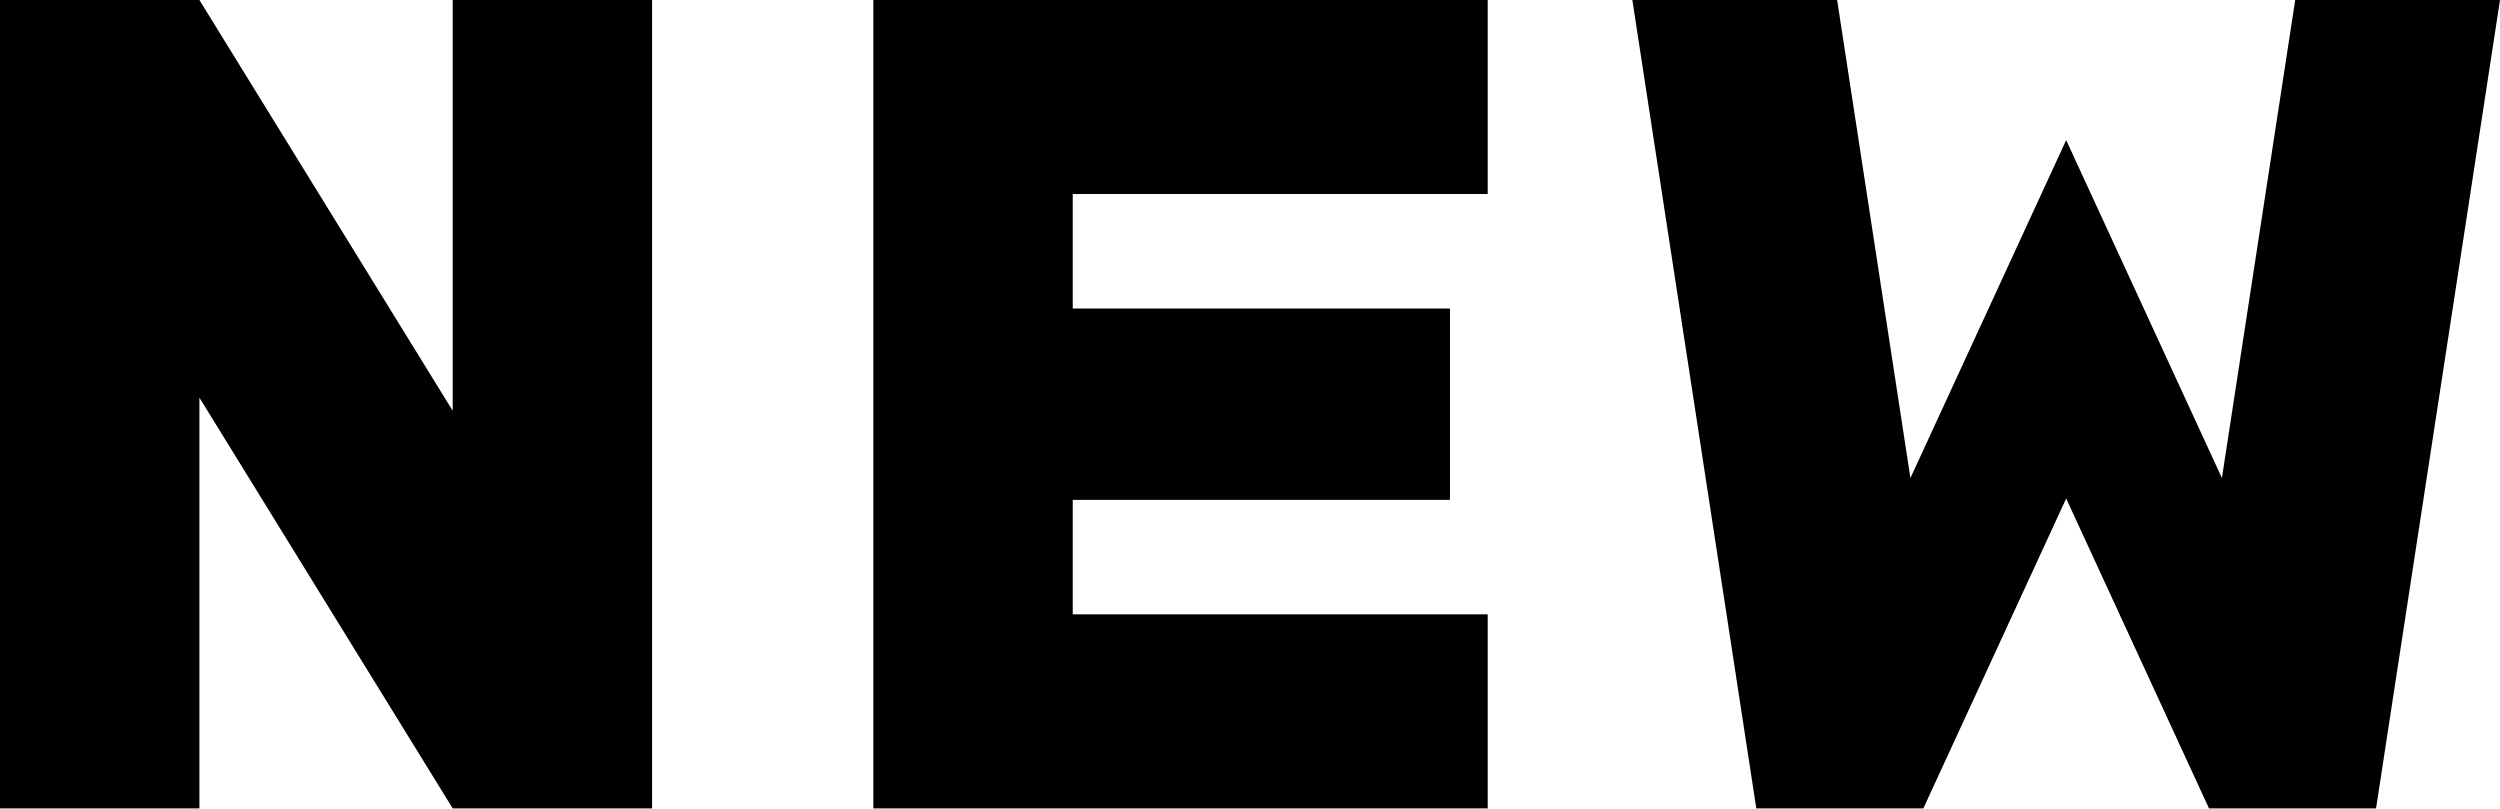
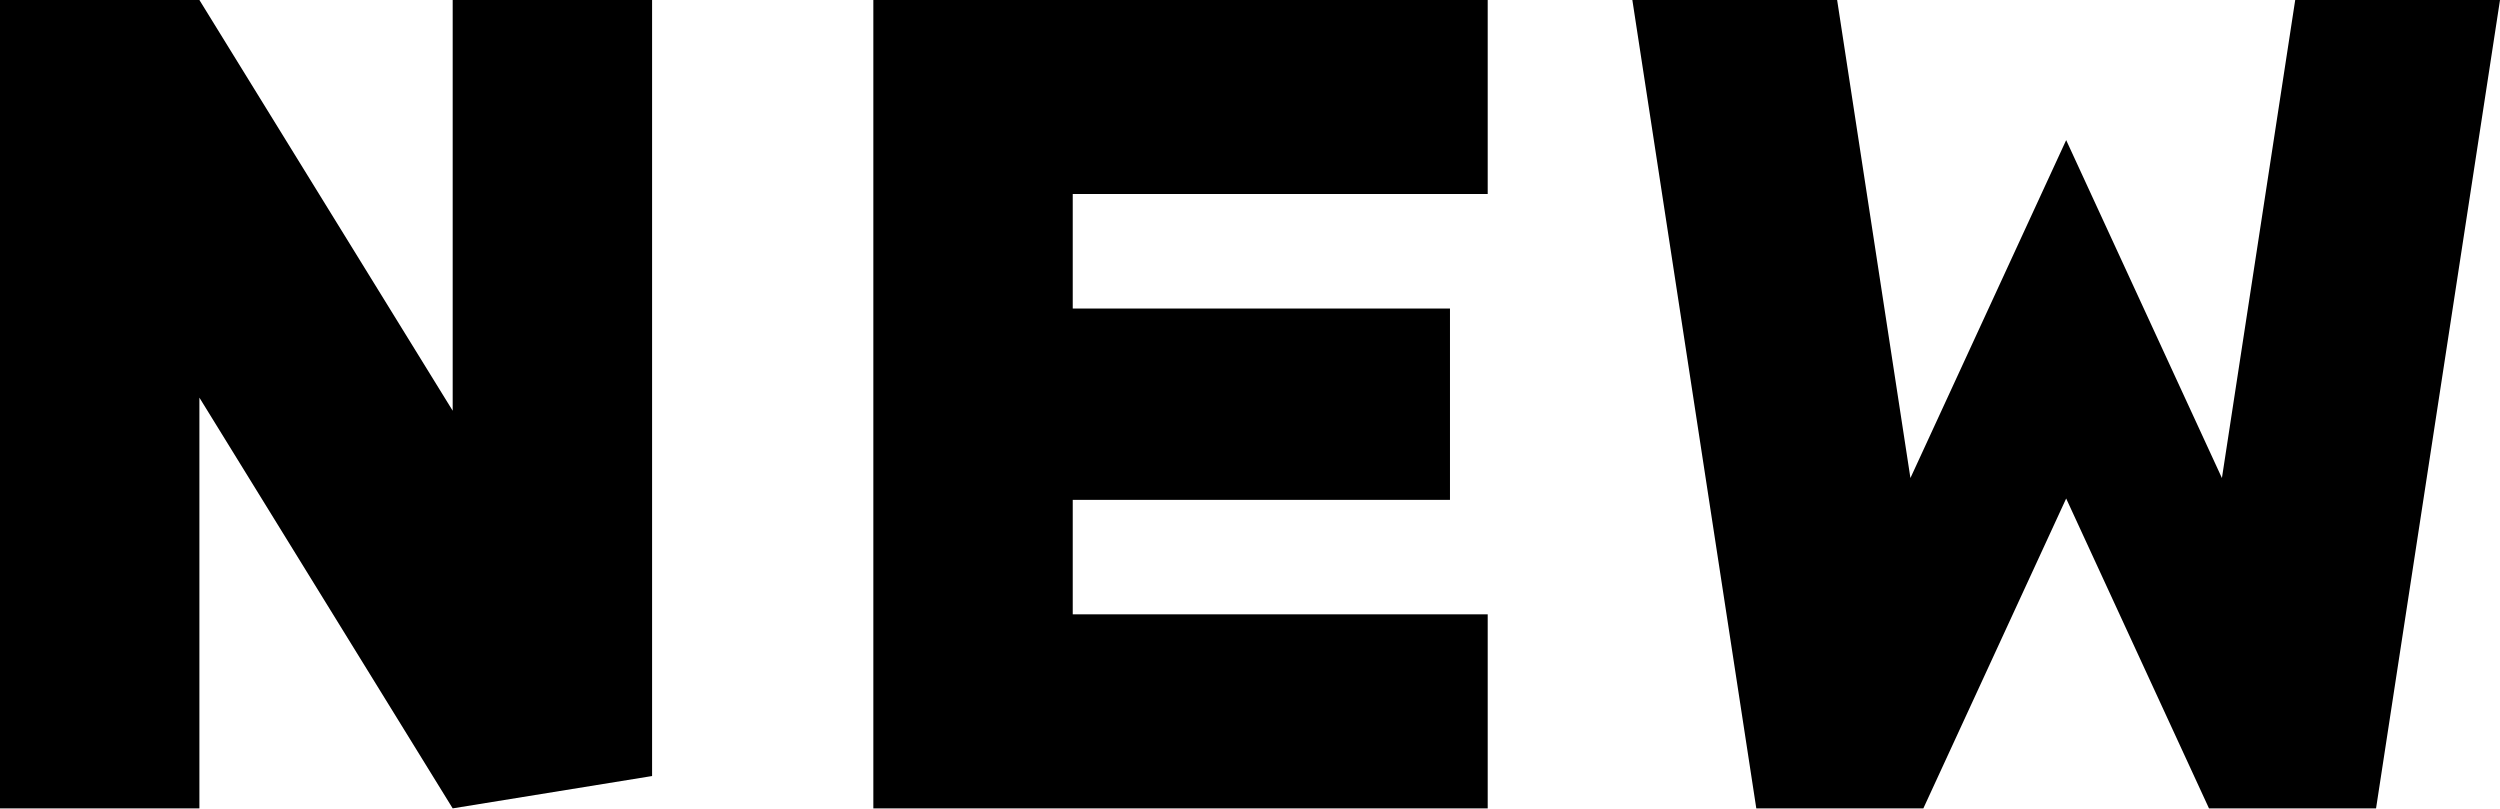
<svg xmlns="http://www.w3.org/2000/svg" viewBox="0 0 927.79 300" overflow="visible">
-   <path fill="currentColor" d="M0 300L0 0L74 0L168 152.43L168 0L242 0L242 300L168 300L74 147.57L74 300ZM324.11 0L552.11 0L552.11 72L398.11 72L398.11 114.5L538.11 114.5L538.11 185.5L398.11 185.5L398.11 228L552.11 228L552.11 300L324.11 300ZM605.79 0L681.79 0L708.99 177.41L766.79 52L824.59 177.41L851.79 0L927.79 0L881.79 300L819.79 300L766.79 185L713.79 300L651.79 300Z" />
+   <path fill="currentColor" d="M0 300L0 0L74 0L168 152.43L168 0L242 0L242 288L168 300L74 147.57L74 300ZM324.11 0L552.11 0L552.11 72L398.11 72L398.11 114.5L538.11 114.5L538.11 185.5L398.11 185.5L398.11 228L552.11 228L552.11 300L324.11 300ZM605.79 0L681.79 0L708.99 177.41L766.79 52L824.59 177.41L851.79 0L927.79 0L881.79 300L819.79 300L766.79 185L713.79 300L651.79 300Z" />
</svg>
